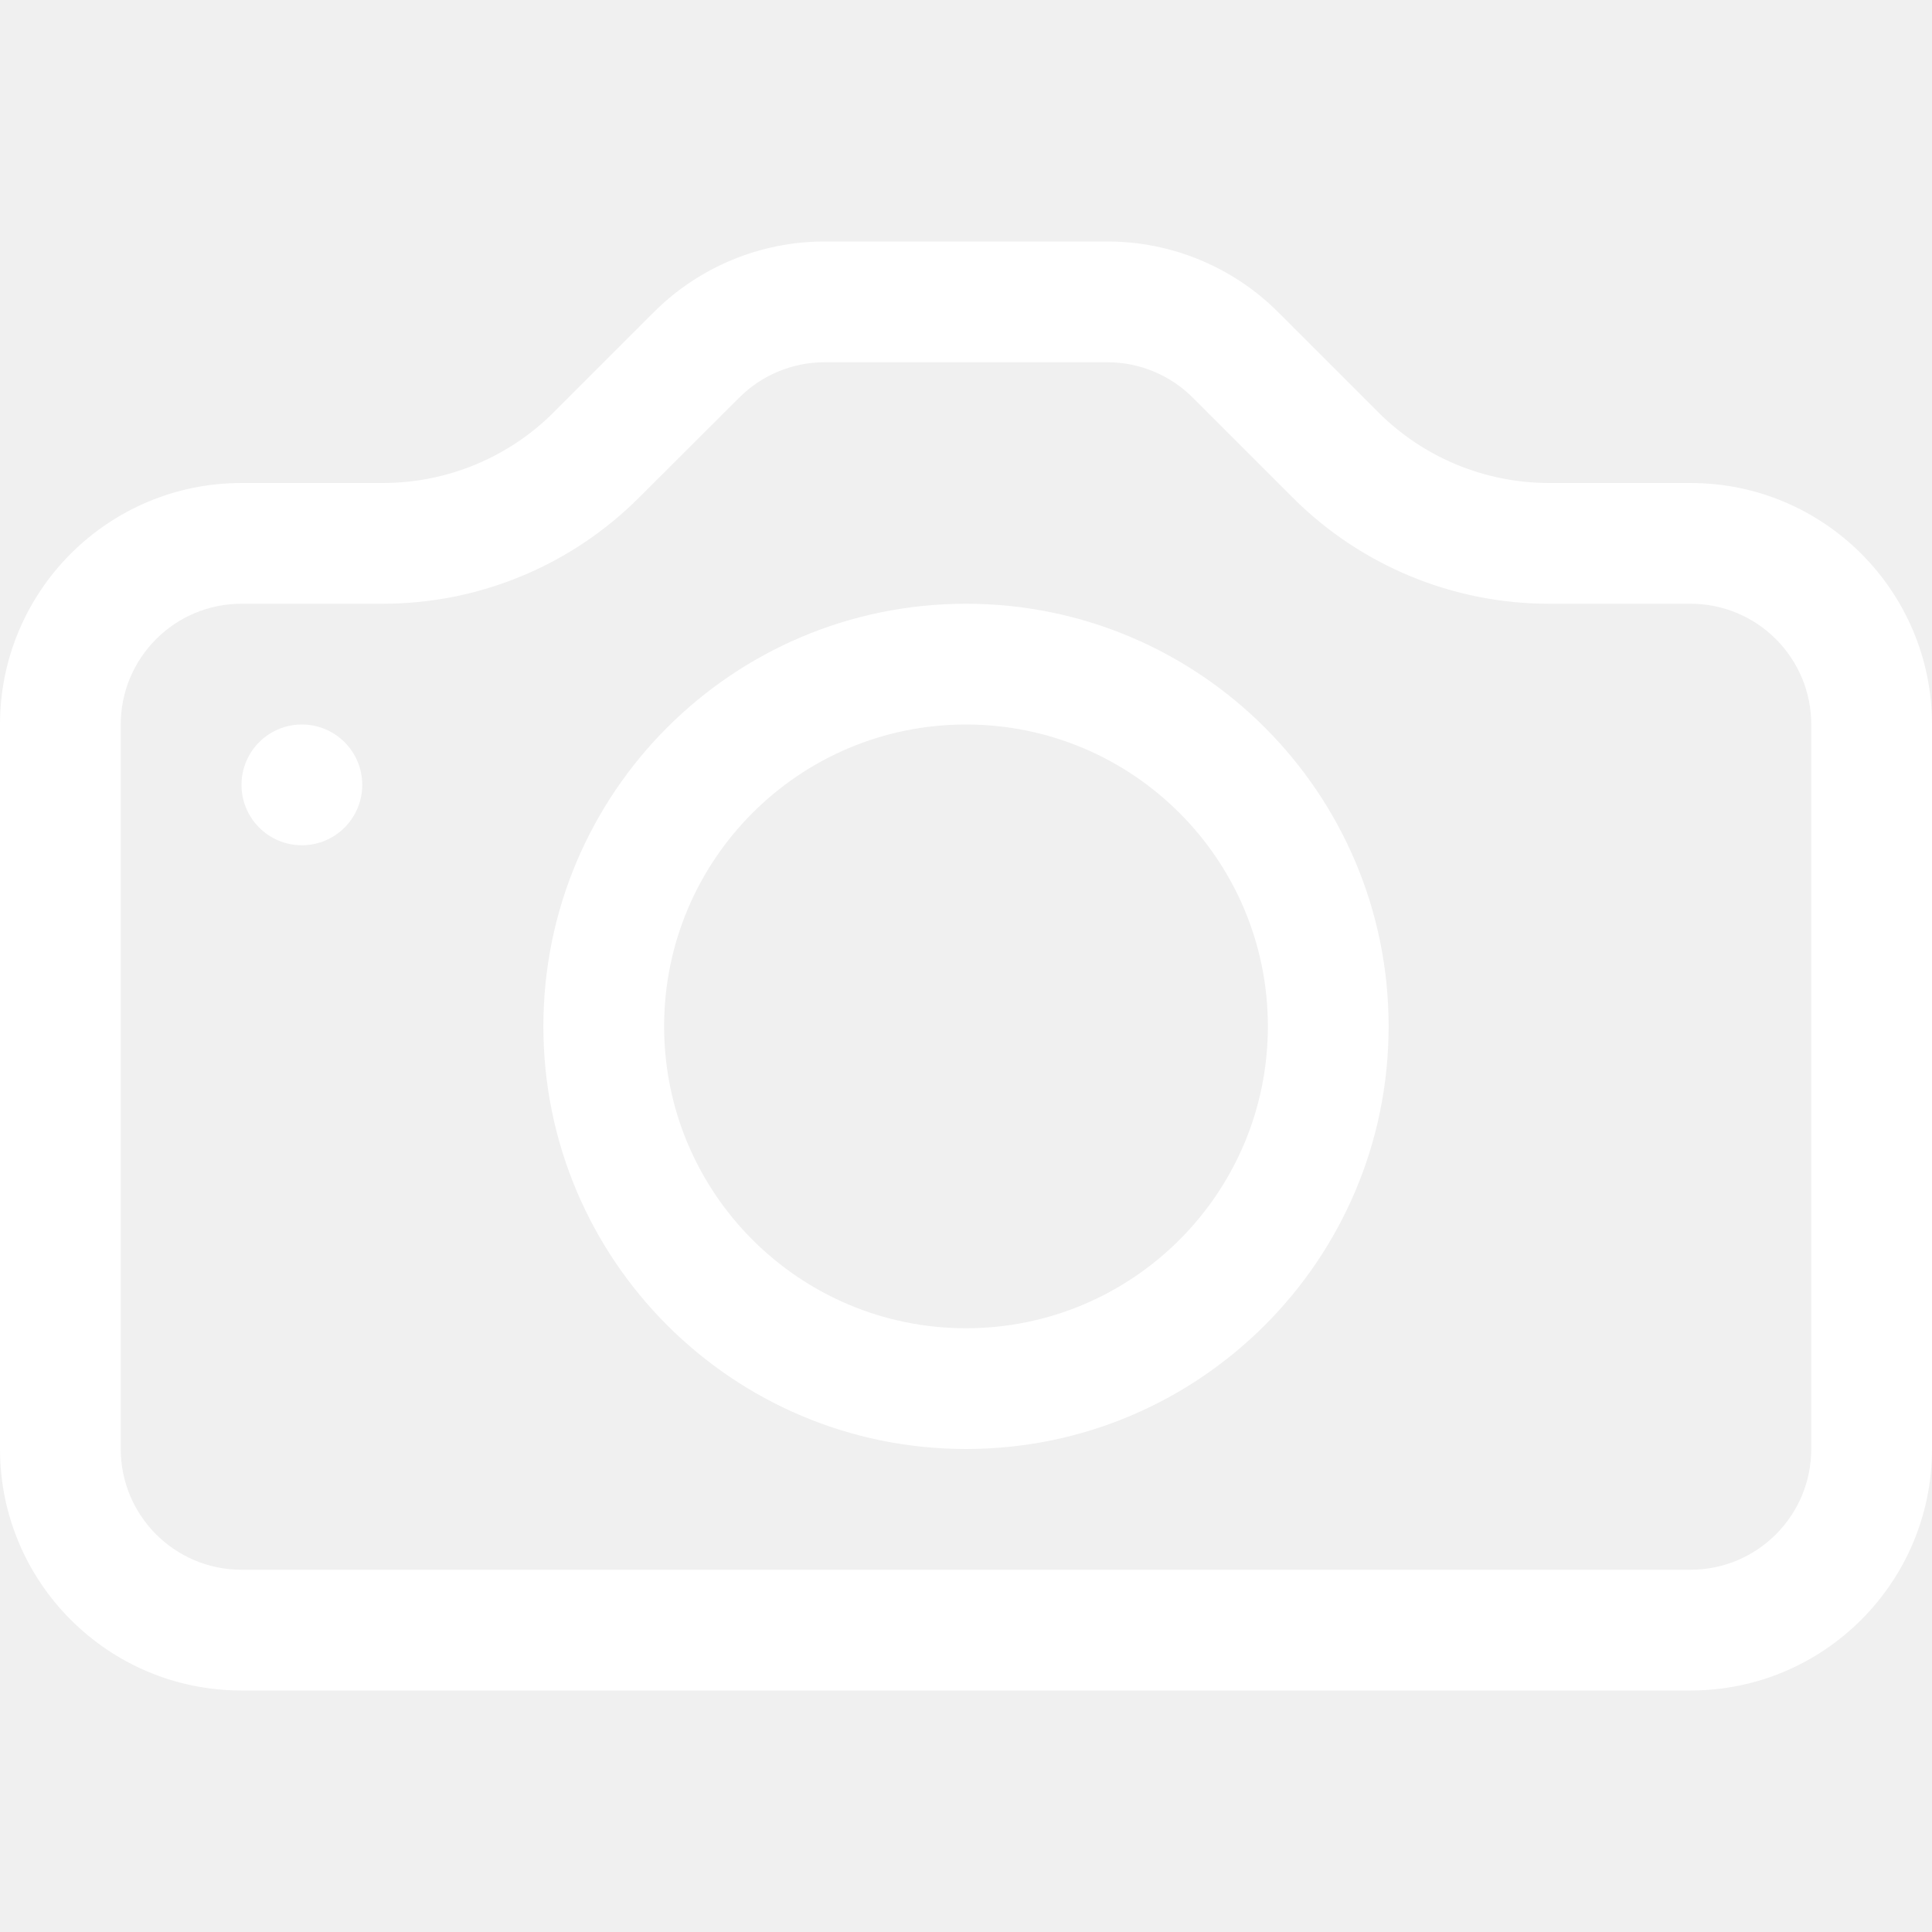
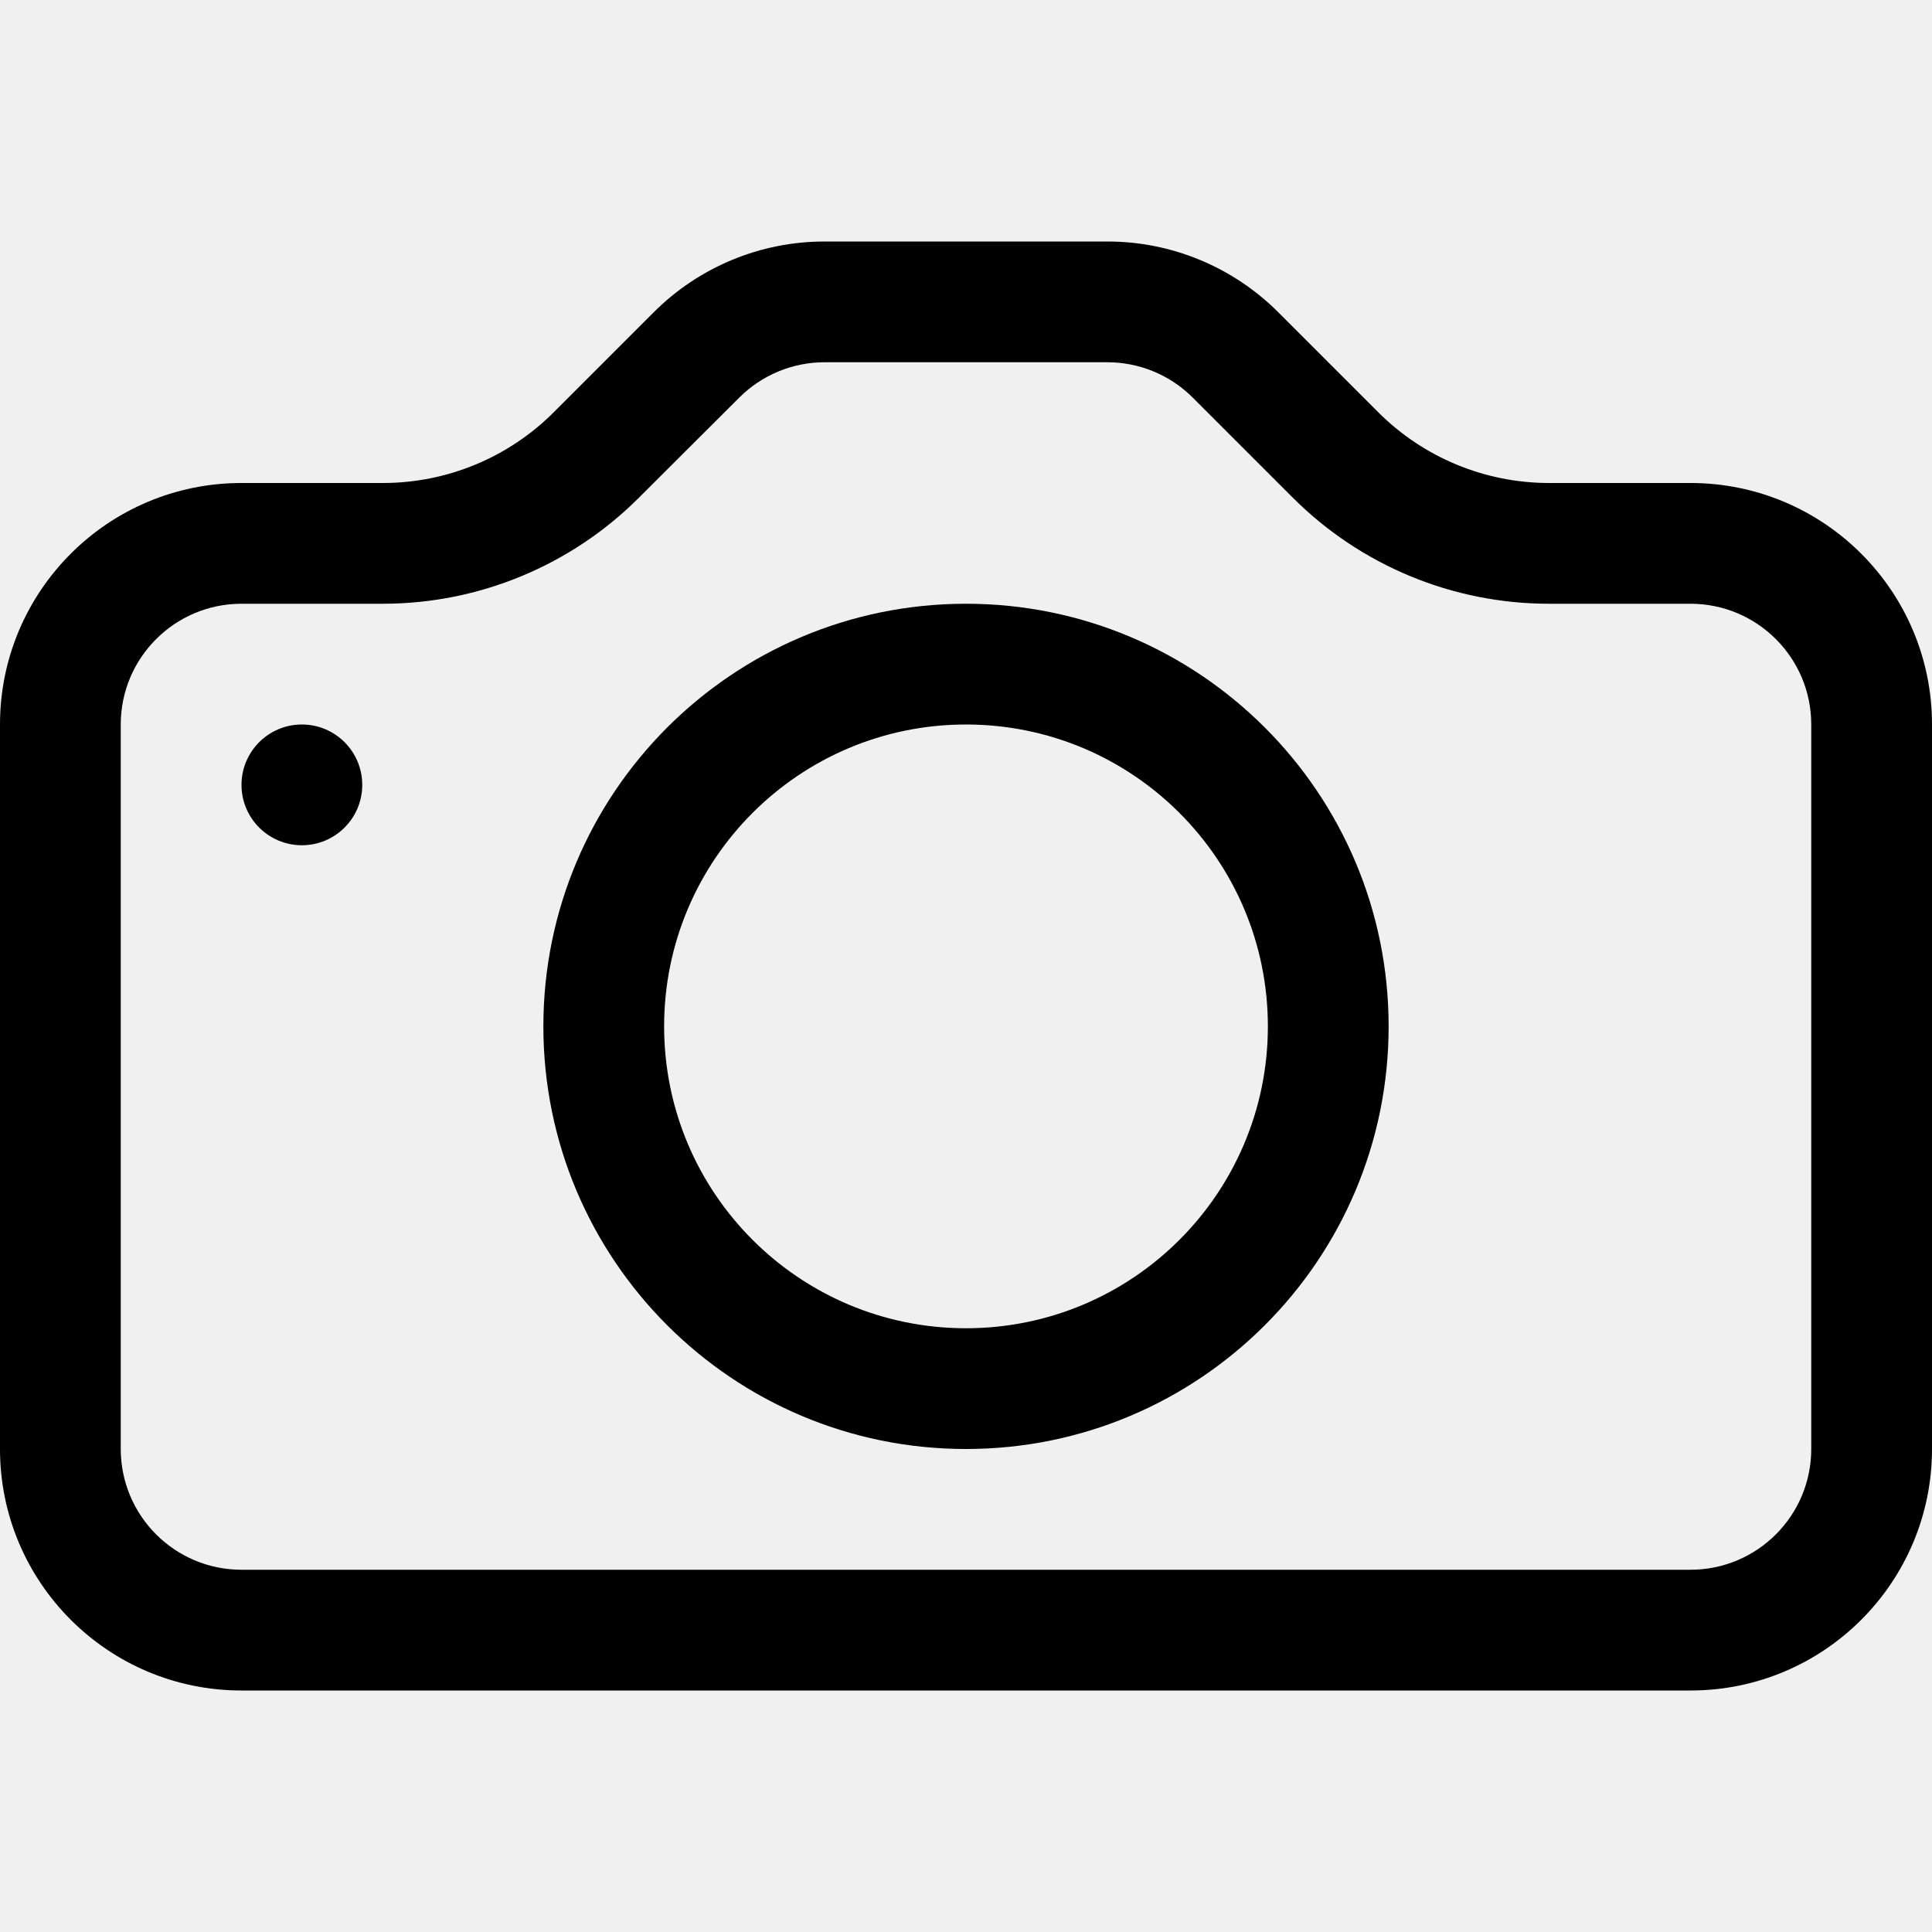
- <svg xmlns="http://www.w3.org/2000/svg" viewBox="0 0 16 16" fill="#ffffff">
+ <svg xmlns="http://www.w3.org/2000/svg" viewBox="0 0 16 16" fill="#000000">
  <path d="M15 12a1 1 0 0 1-1 1H2a1 1 0 0 1-1-1V6a1 1 0 0 1 1-1h1.172a3 3 0 0 0 2.12-.879l.83-.828A1 1 0 0 1 6.827 3h2.344a1 1 0 0 1 .707.293l.828.828A3 3 0 0 0 12.828 5H14a1 1 0 0 1 1 1zM2 4a2 2 0 0 0-2 2v6a2 2 0 0 0 2 2h12a2 2 0 0 0 2-2V6a2 2 0 0 0-2-2h-1.172a2 2 0 0 1-1.414-.586l-.828-.828A2 2 0 0 0 9.172 2H6.828a2 2 0 0 0-1.414.586l-.828.828A2 2 0 0 1 3.172 4z" />
  <path d="M8 11a2.5 2.5 0 1 1 0-5 2.5 2.5 0 0 1 0 5m0 1a3.5 3.5 0 1 0 0-7 3.5 3.5 0 0 0 0 7M3 6.5a.5.5 0 1 1-1 0 .5.5 0 0 1 1 0" />
</svg>
